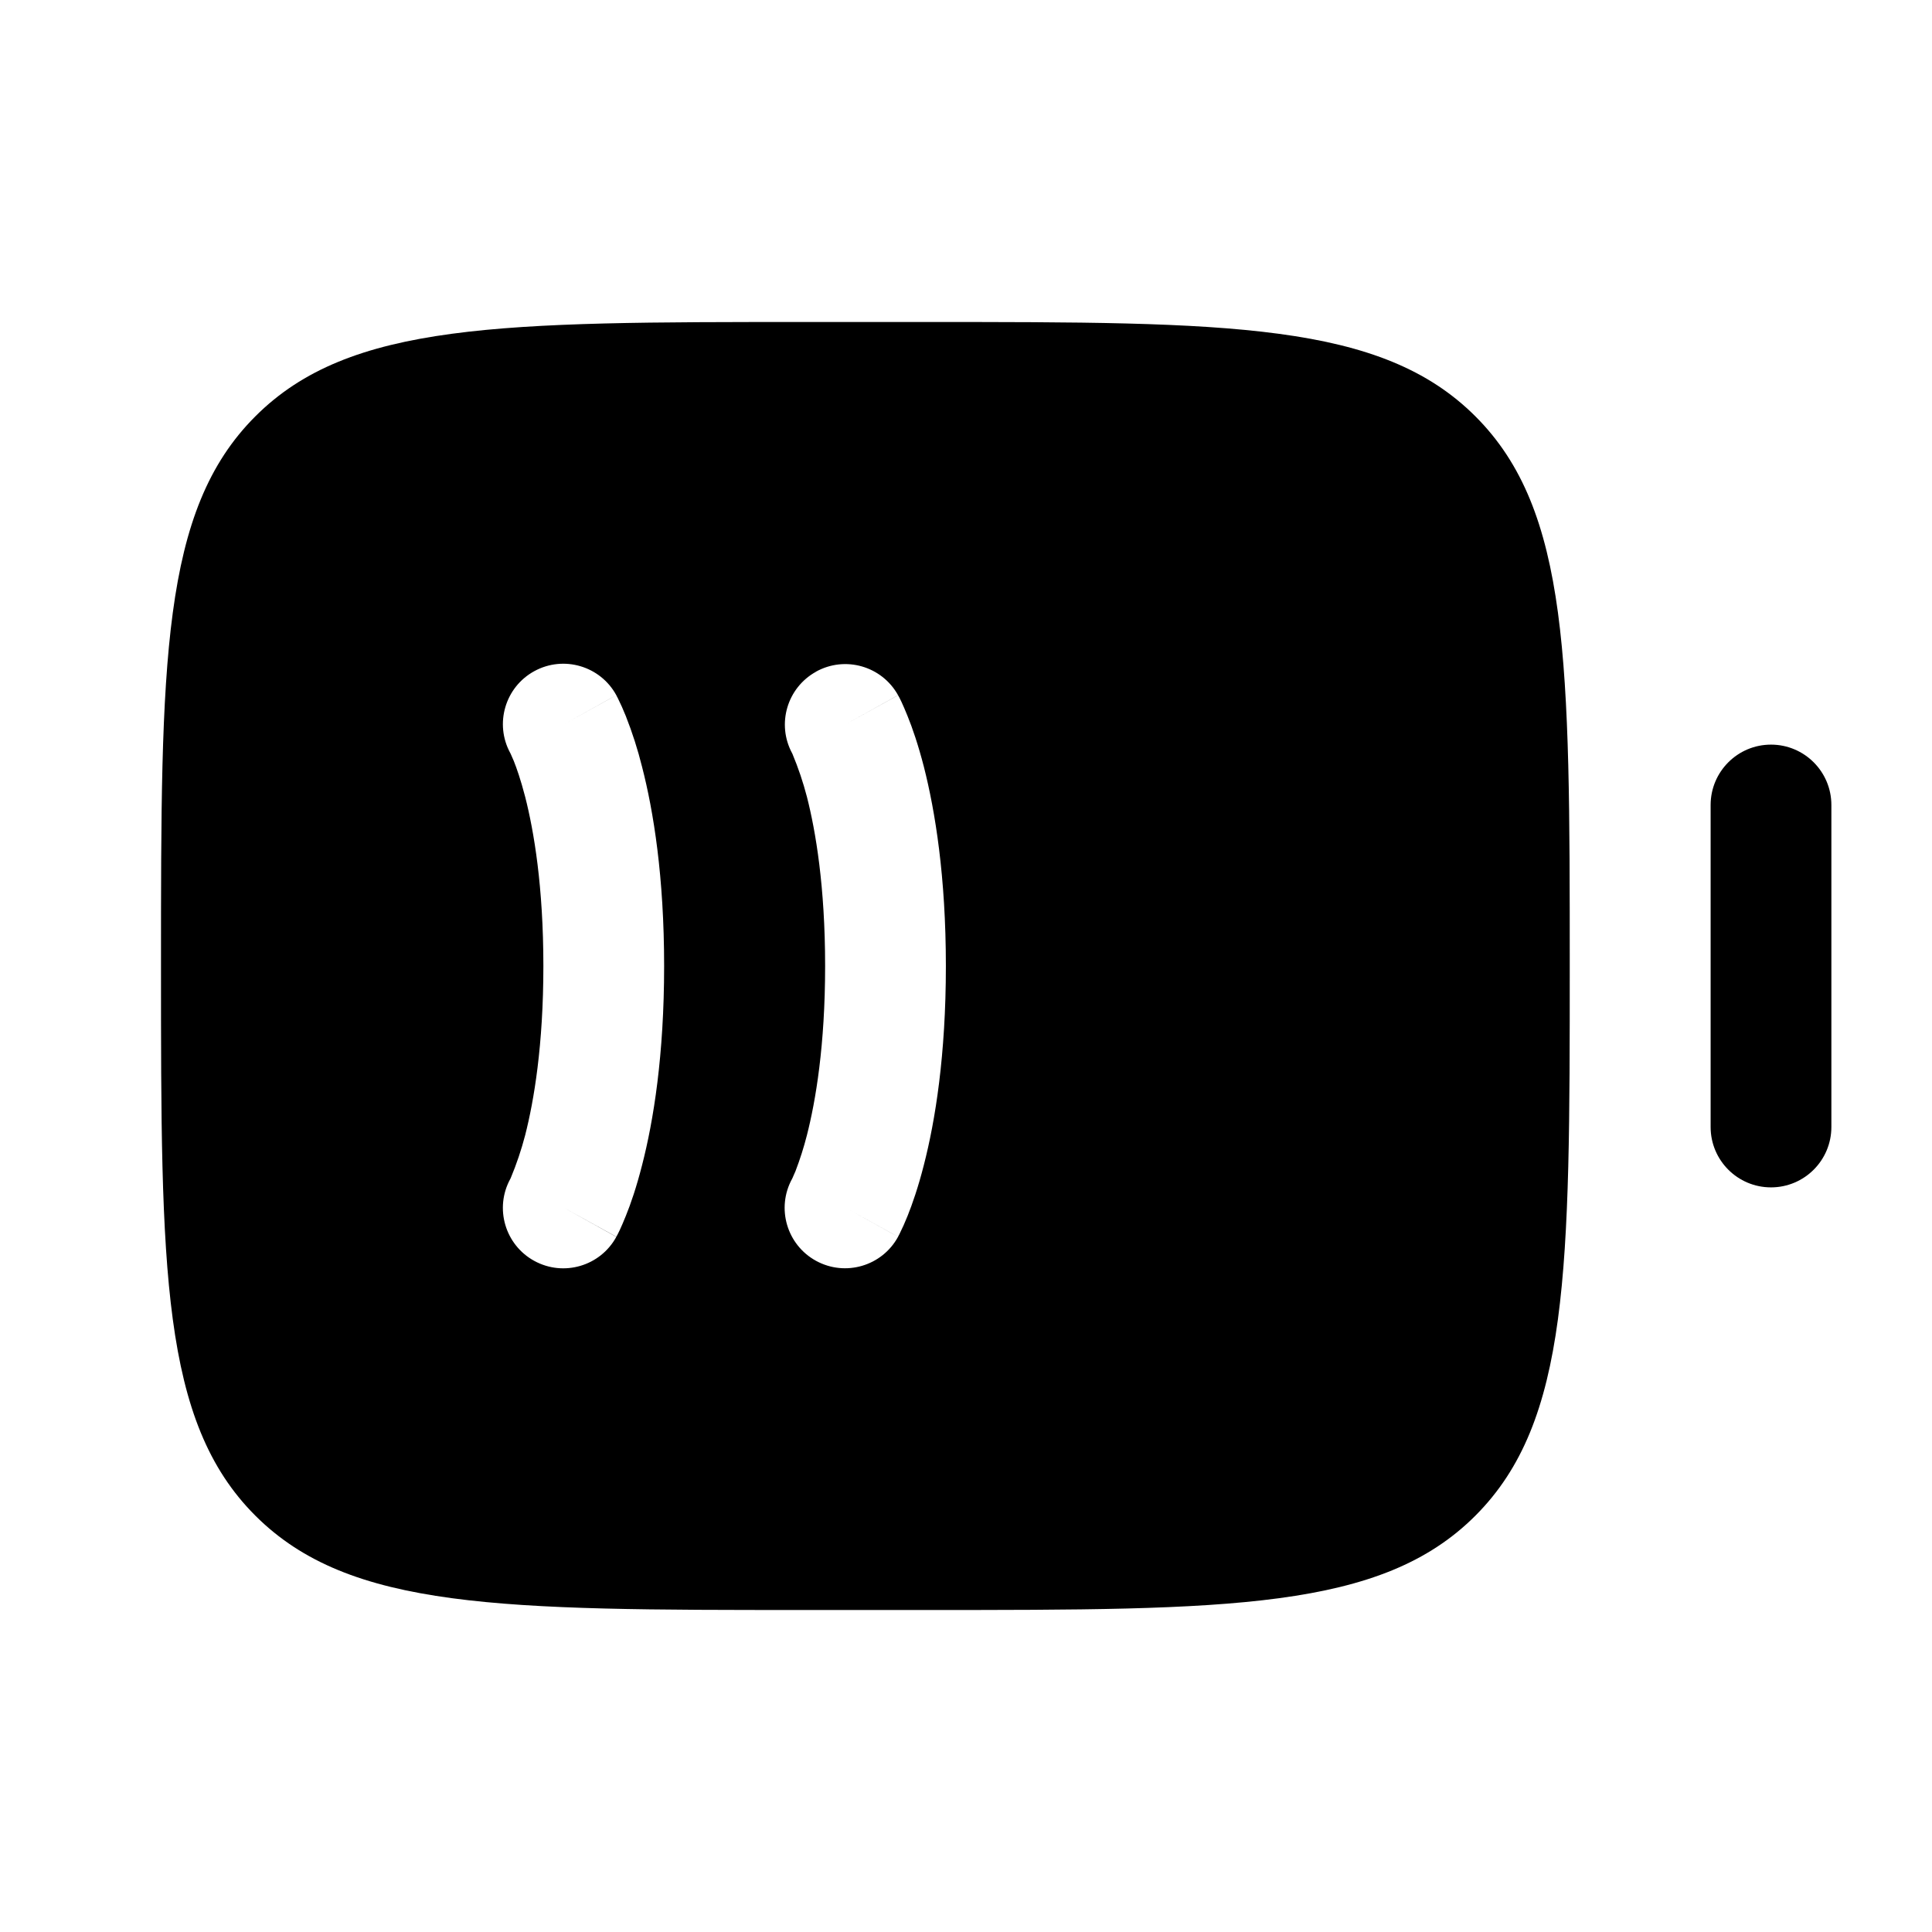
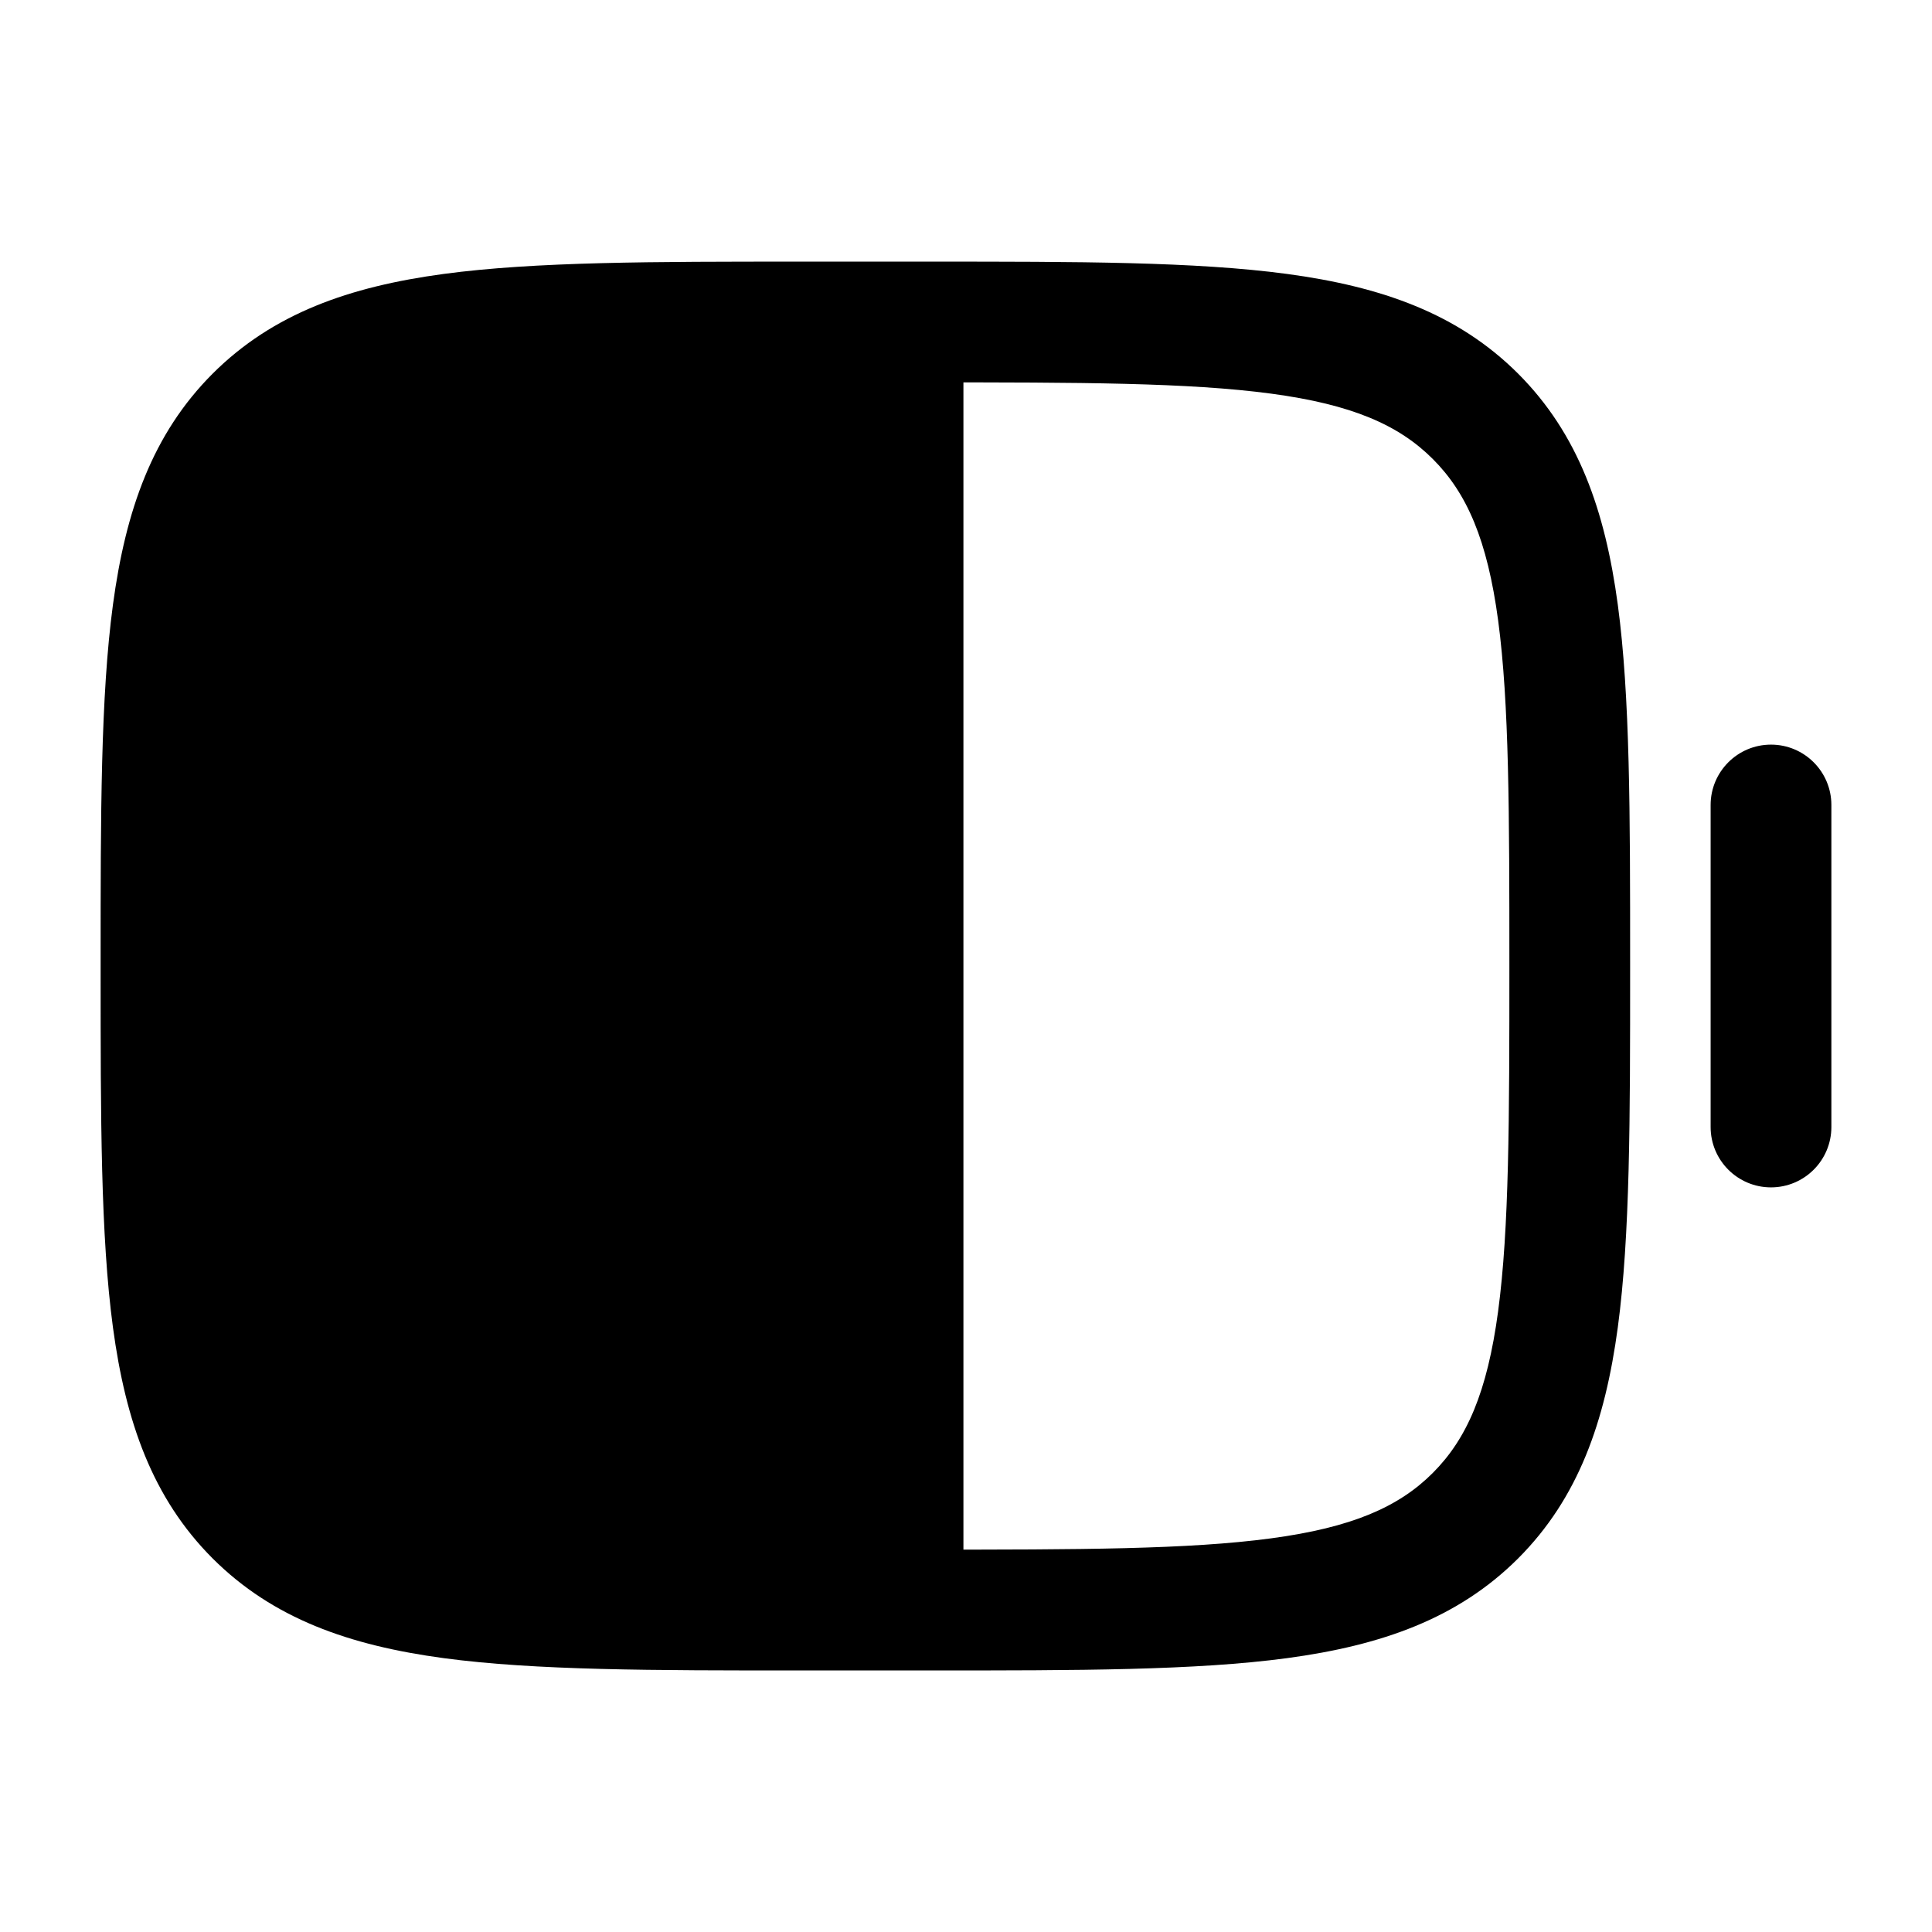
- <svg xmlns="http://www.w3.org/2000/svg" width="64" height="64" viewBox="0 0 24 24">
-   <g fill="currentColor">
-     <path fill-rule="evenodd" d="M3.172 5.172C2 6.343 2 8.229 2 12s0 5.657 1.172 6.828S6.229 20 10 20h1.5c3.771 0 5.657 0 6.828-1.172S19.5 15.771 19.5 12s0-5.657-1.172-6.828S15.271 4 11.5 4H10C6.229 4 4.343 4 3.172 5.172m4.484 3.464a.75.75 0 0 0-1.317.719l.005.01.038.087c.035.087.087.235.142.447.108.424.226 1.111.226 2.101s-.118 1.677-.226 2.101a4 4 0 0 1-.18.534l-.005.01a.75.75 0 0 0 1.317.72L7 15l.656.363.001-.002.002-.003.004-.007.01-.018.026-.053q.03-.064.075-.175c.06-.147.132-.356.202-.631.142-.551.274-1.364.274-2.474s-.132-1.923-.274-2.474a5 5 0 0 0-.202-.631 3 3 0 0 0-.102-.228l-.01-.018-.003-.007-.002-.004zM7 9c.65-.361.655-.365.656-.364zm3.136-.656a.75.75 0 0 1 1.02.292L10.5 9l.656-.363.001.001.002.004.004.007.01.018.026.053q.03.064.075.175c.06.147.132.356.203.631.14.551.273 1.364.273 2.474s-.132 1.923-.274 2.474c-.07.275-.143.484-.202.631a3 3 0 0 1-.102.228l-.01.018-.003.007-.002.003v.002l-.001.001-.654-.363c.648.36.653.364.654.363a.75.75 0 0 1-1.317-.719l.005-.01.038-.087a4 4 0 0 0 .142-.447c.108-.424.226-1.111.226-2.101s-.118-1.677-.226-2.101a4 4 0 0 0-.18-.534l-.005-.01a.75.75 0 0 1 .297-1.01" clip-rule="evenodd" />
-     <path d="M21.25 14a.75.75 0 0 0 1.5 0v-4a.75.75 0 0 0-1.5 0z" />
+ <svg xmlns="http://www.w3.org/2000/svg" width="64" height="64" viewBox="0 0 24 24" version="1.1" id="svg3">
+   <defs id="defs3" />
+   <g fill="currentColor" id="g3">
+     <path d="m 9.944,3.25 c -1.838,0 -3.294,7.61e-5 -4.433,0.153 -1.172,0.158 -2.121,0.491 -2.87,1.239 -0.748,0.749 -1.08,1.698 -1.238,2.87 -0.153,1.14 -0.153,2.595 -0.153,4.433 v 0.111 c 0,1.838 7.62e-5,3.294 0.153,4.433 0.158,1.172 0.49,2.121 1.238,2.87 0.749,0.748 1.698,1.081 2.87,1.239 1.14,0.153 2.595,0.153 4.433,0.153 h 1.612 c 1.838,0 3.294,-7.6e-5 4.433,-0.153 1.172,-0.158 2.121,-0.491 2.87,-1.239 0.748,-0.749 1.08,-1.698 1.238,-2.87 0.153,-1.14 0.153,-2.595 0.153,-4.433 v -0.111 c 0,-1.838 -7.6e-5,-3.294 -0.153,-4.433 -0.158,-1.172 -0.49,-2.121 -1.238,-2.87 -0.749,-0.748 -1.698,-1.081 -2.87,-1.239 -1.14,-0.153 -2.595,-0.153 -4.433,-0.153 z m -0.357,1.5 c 0.135,-7.58e-5 0.272,0 0.413,0 h 1.5 c 1.907,0 3.263,0.002 4.291,0.14 1.005,0.135 1.585,0.389 2.008,0.812 0.423,0.423 0.677,1.003 0.812,2.009 C 18.748,8.739 18.75,10.093 18.75,12 c 0,1.907 -0.002,3.262 -0.14,4.29 -0.135,1.005 -0.389,1.585 -0.812,2.008 -0.423,0.423 -1.003,0.677 -2.009,0.812 -1.027,0.138 -2.382,0.14 -4.289,0.14 H 10 c -0.158,0 -0.312,1.03e-4 -0.462,0 0.703,-0.985 1.619,-3.887 1.619,-3.887 v -0.002 l 0.002,-0.003 c 0.13,-0.286 0.25,-0.575 0.317,-0.884 0.142,-0.551 0.274,-1.364 0.274,-2.474 0,-1.11 -0.133,-1.923 -0.273,-2.474 -0.071,-0.275 -0.143,-0.484 -0.203,-0.631 C 11.11,8.536 10.144,5.717 9.587,4.75 Z" id="path5" style="" />
+     <path d="M21.25 14a.75.75 0 0 0 1.5 0v-4a.75.75 0 0 0-1.5 0z" id="path3" />
  </g>
+   <rect style="fill:#000000;fill-rule:evenodd;stroke-width:1.452;stroke-linecap:square;paint-order:markers stroke fill" id="rect1" width="3.812" height="15.938" x="8.156" y="4.094" />
</svg>
